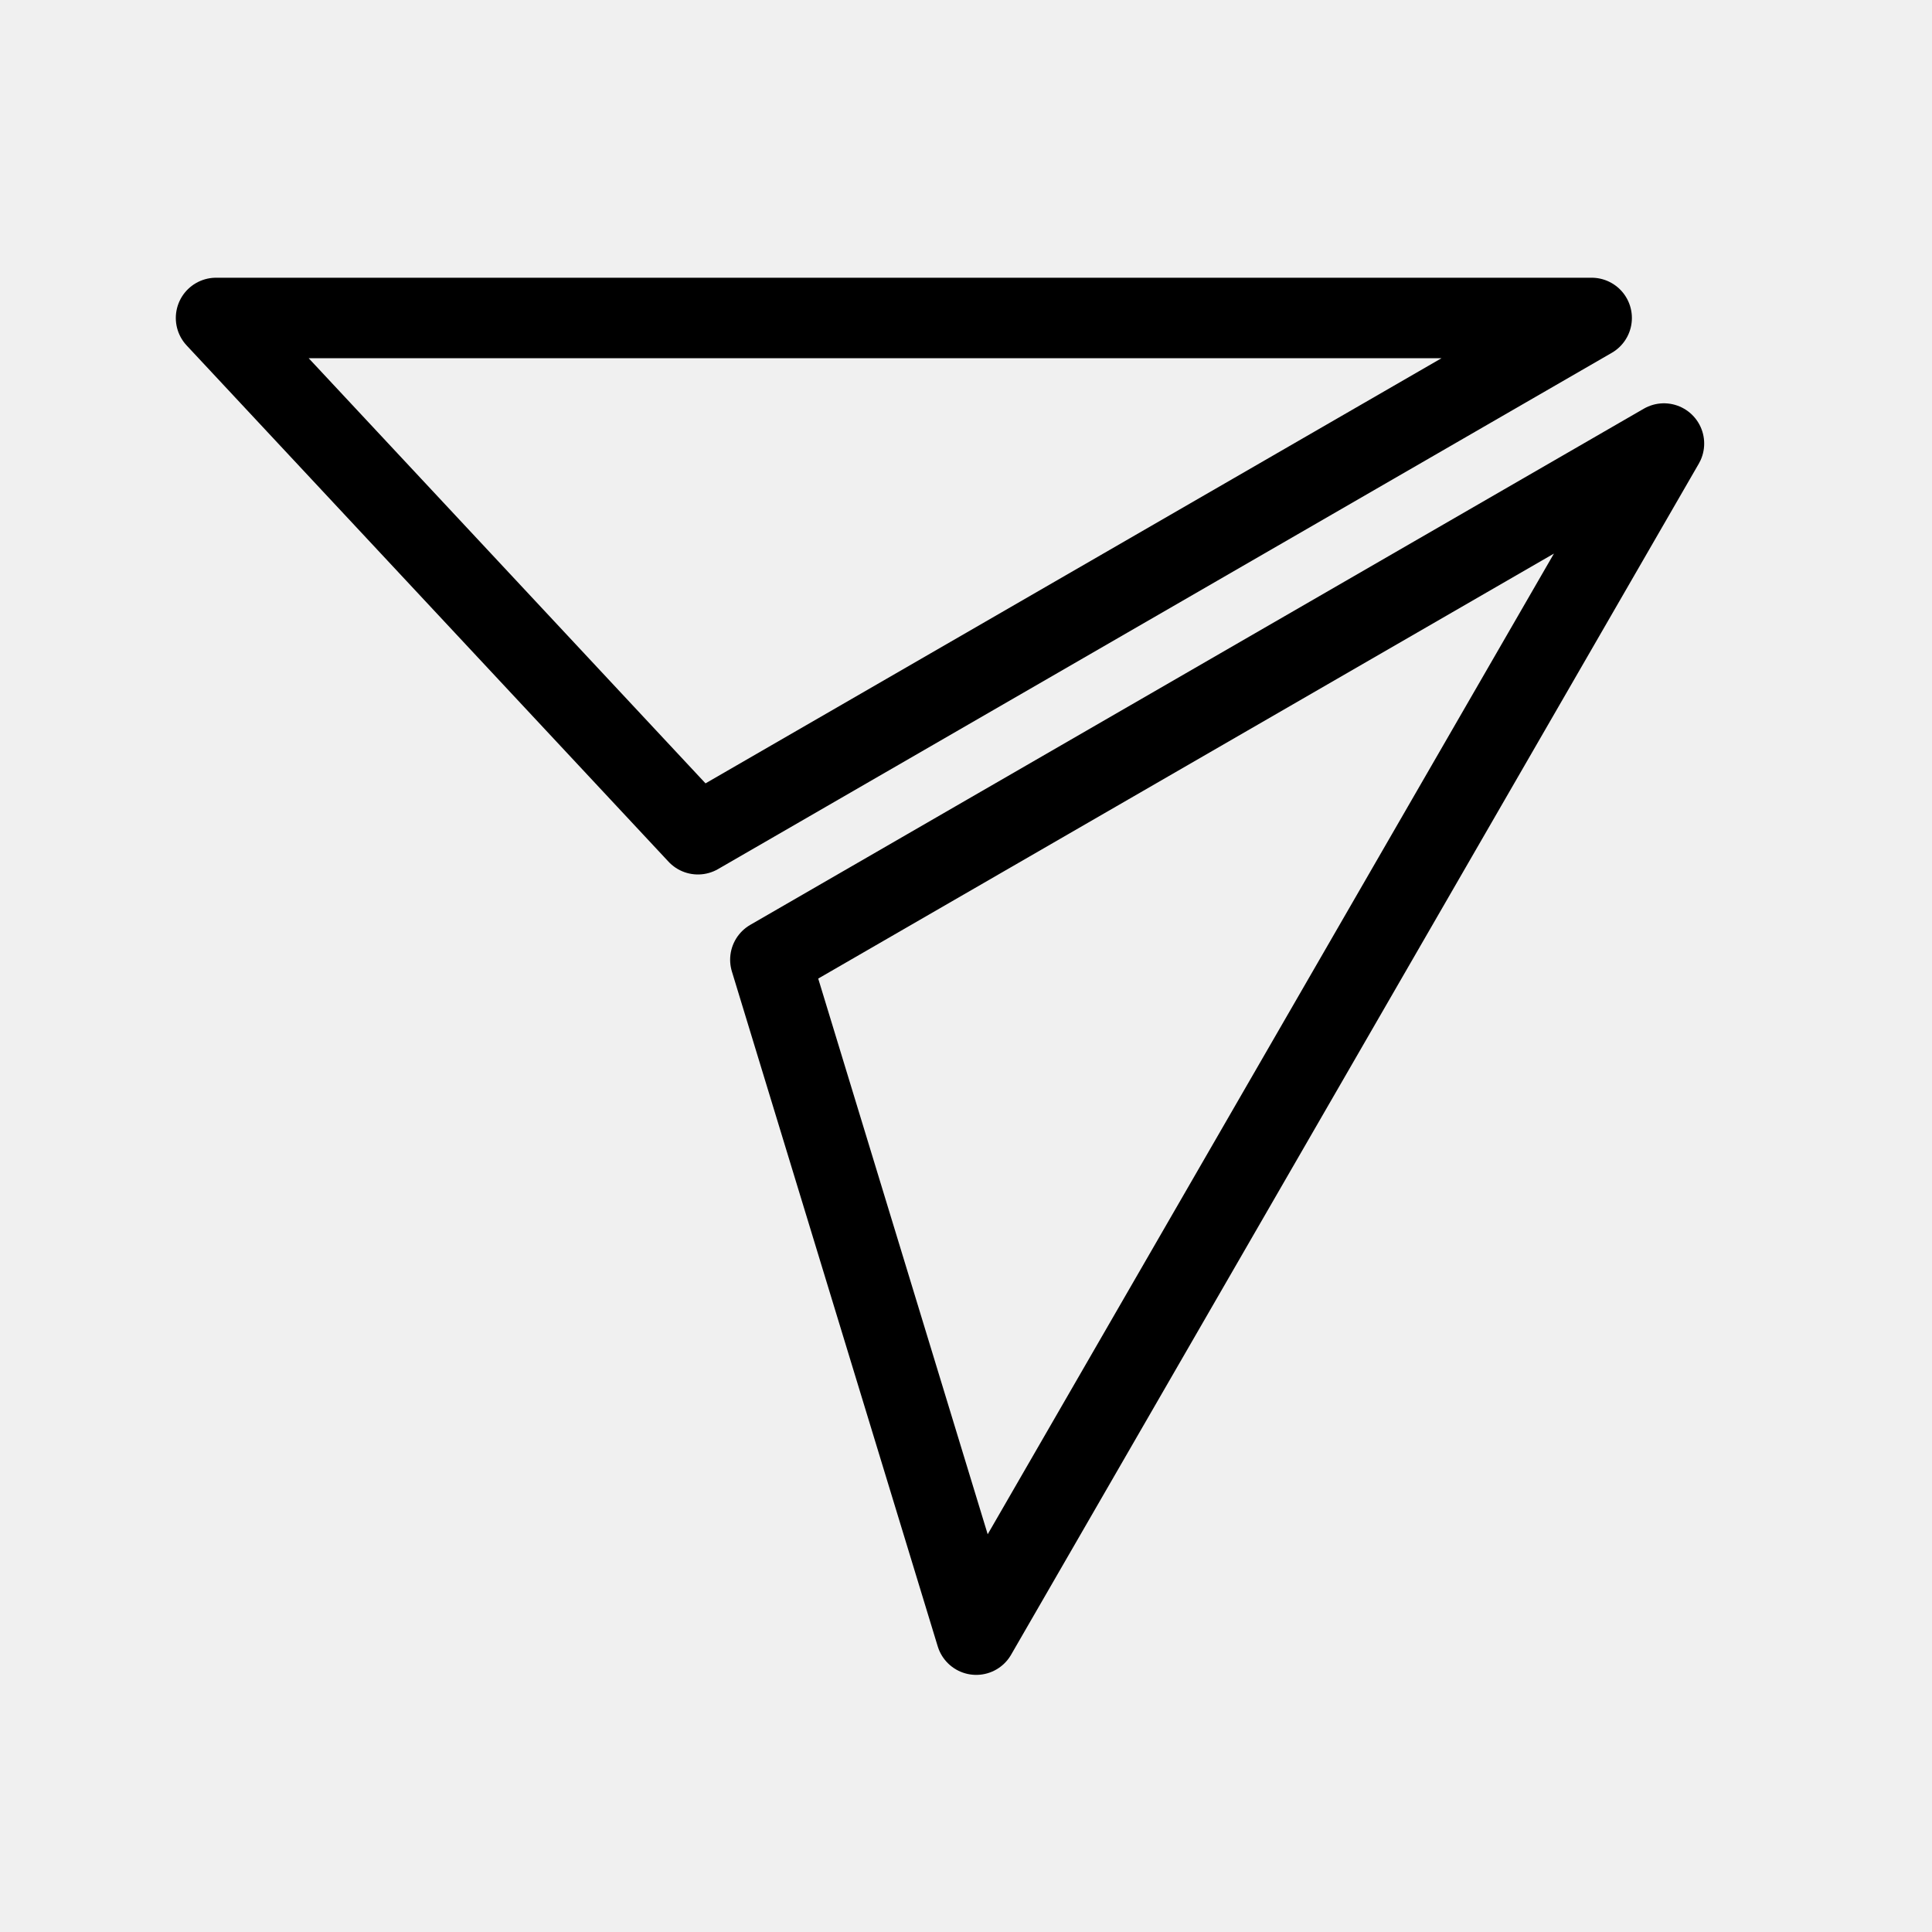
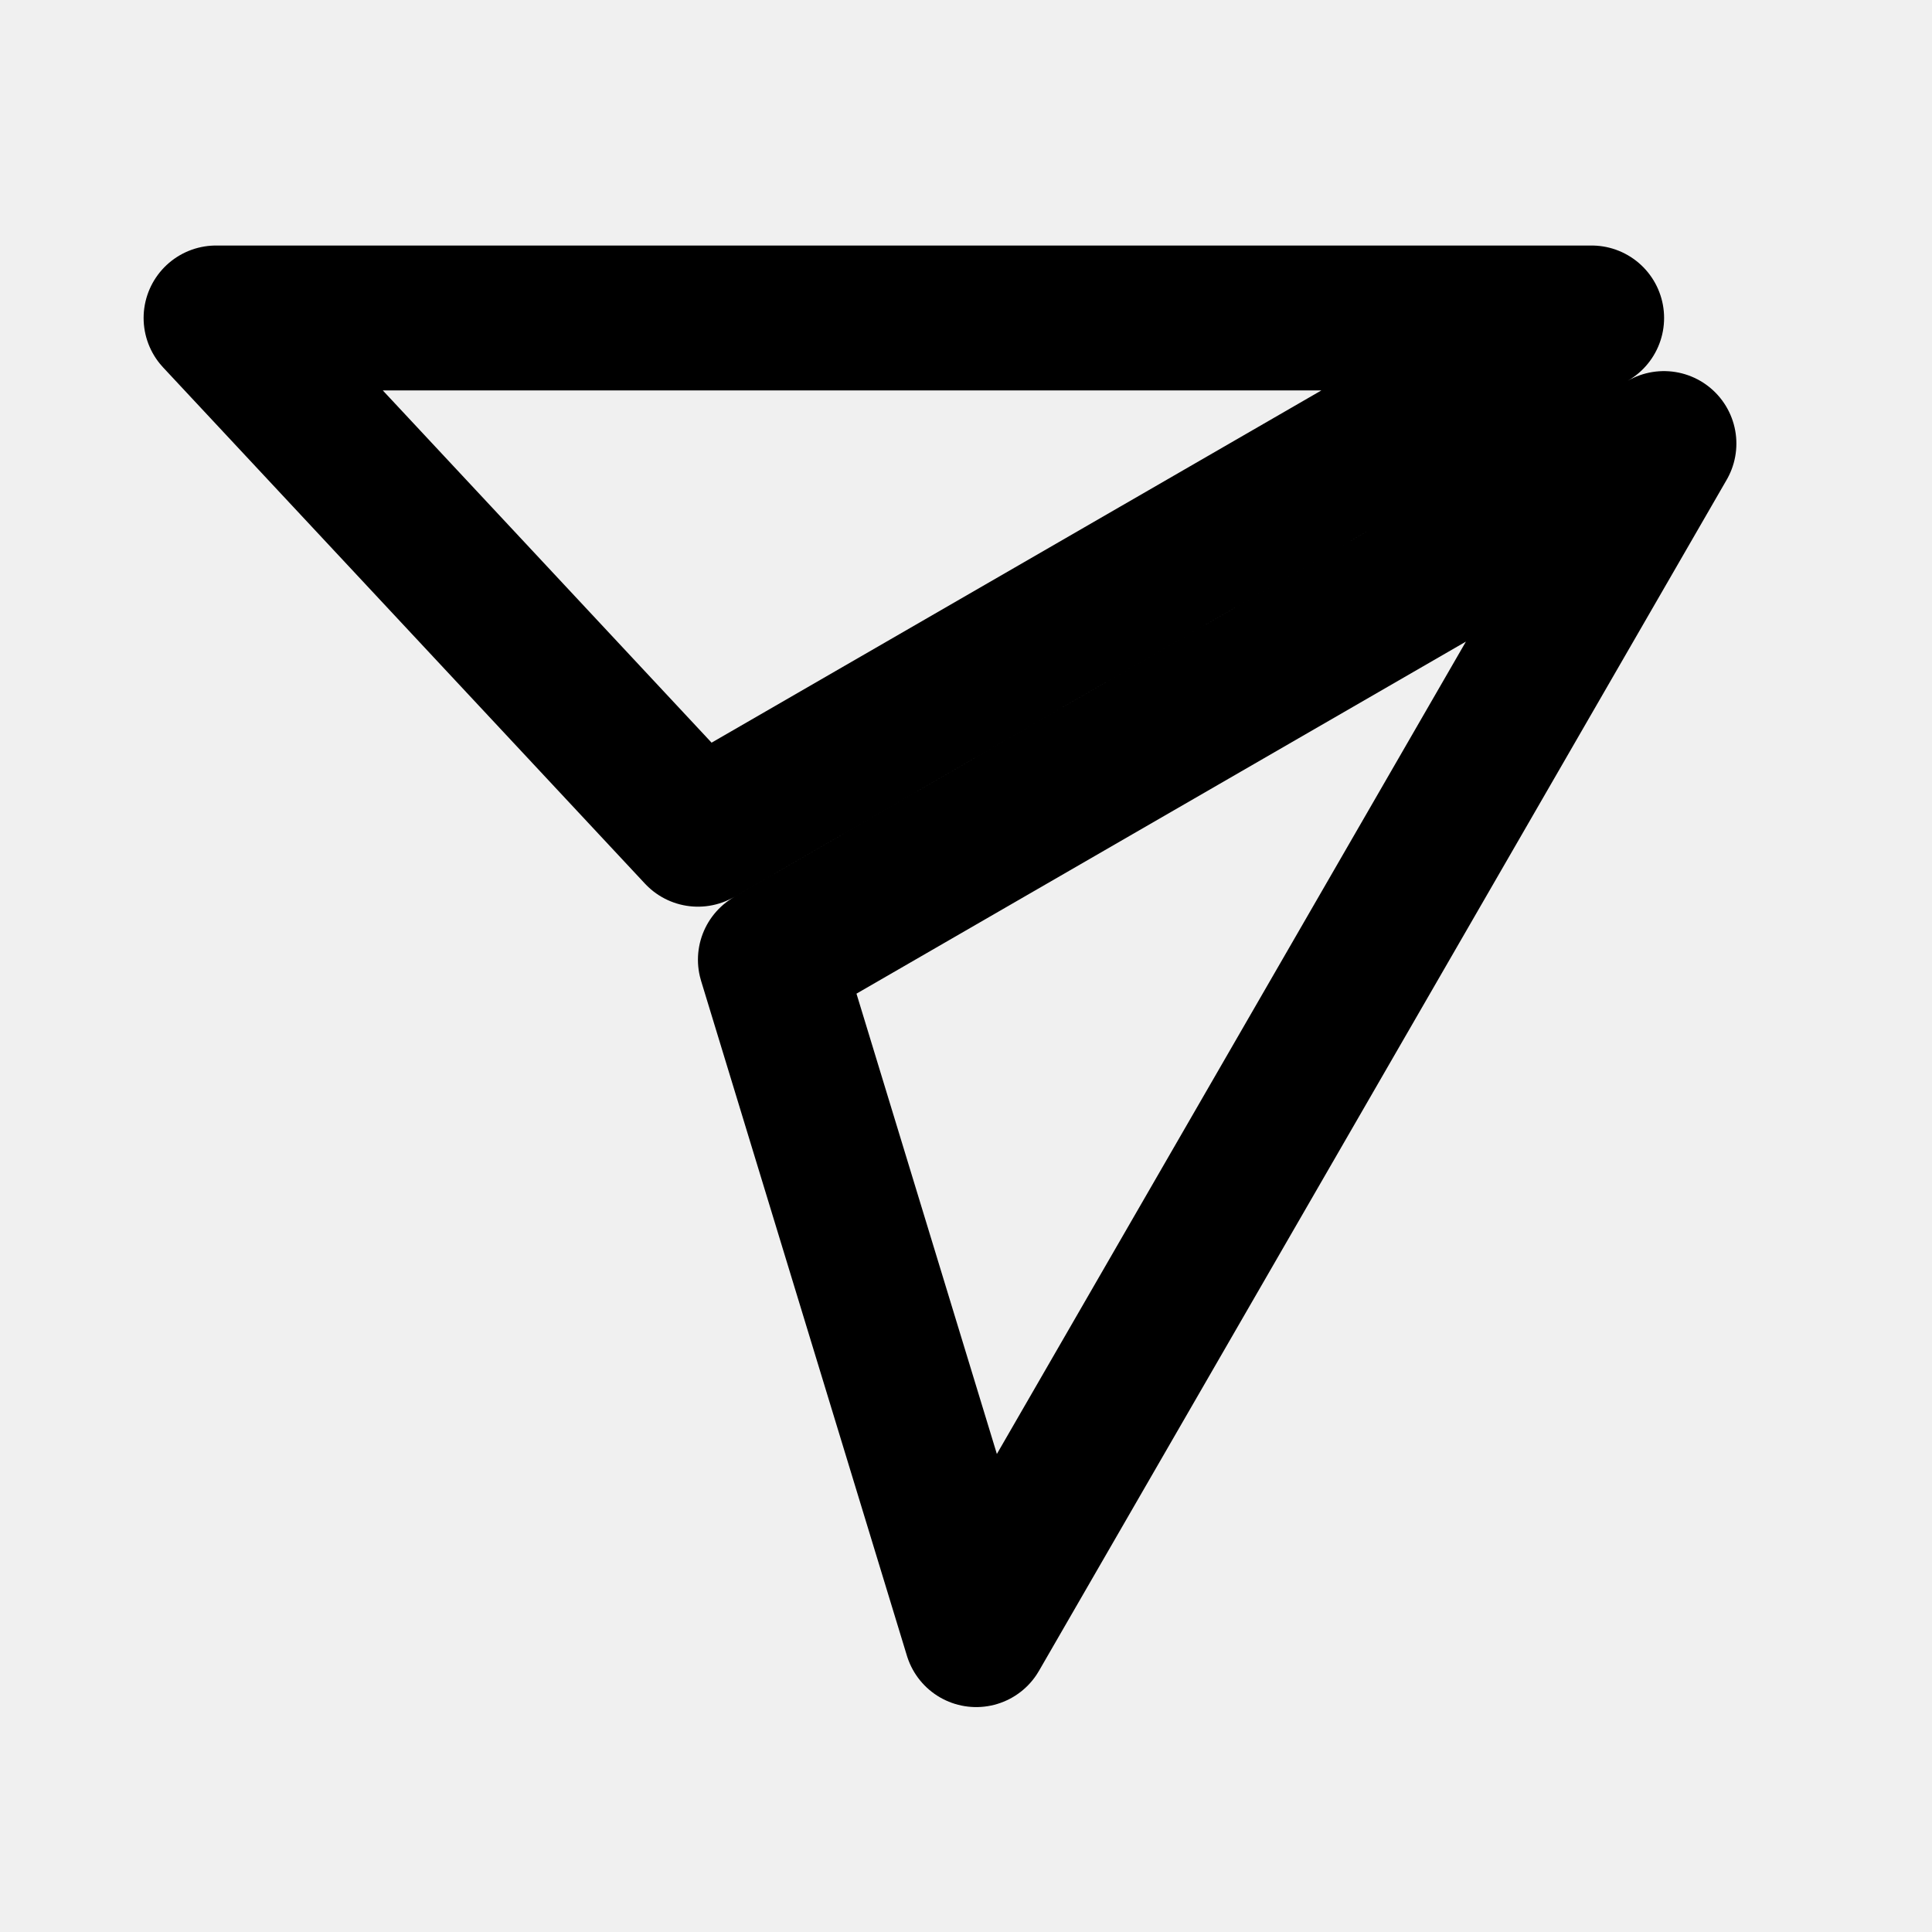
<svg xmlns="http://www.w3.org/2000/svg" width="24" height="24" viewBox="0 0 24 24" fill="none">
  <g clip-path="url(#clip0_48_895)">
    <g clip-path="url(#clip1_48_895)">
-       <path d="M8.67 10.363L2.684 3.95L19.772 3.95L8.67 10.363ZM12.127 20.306L9.57 11.922L20.67 5.51L12.127 20.306Z" stroke="black" strokeWidth="1.8" stroke-linejoin="round" />
+       <path d="M8.67 10.363L2.684 3.95L19.772 3.95L8.67 10.363ZM12.127 20.306L9.57 11.922L20.67 5.51L12.127 20.306Z" stroke="black" stroke-width="1.8" stroke-linejoin="round" />
    </g>
  </g>
  <defs>
    <clipPath id="clip0_48_895">
      <rect width="24" height="24" fill="white" />
    </clipPath>
    <clipPath id="clip1_48_895">
      <rect width="24" height="24" fill="white" />
    </clipPath>
  </defs>
</svg>
